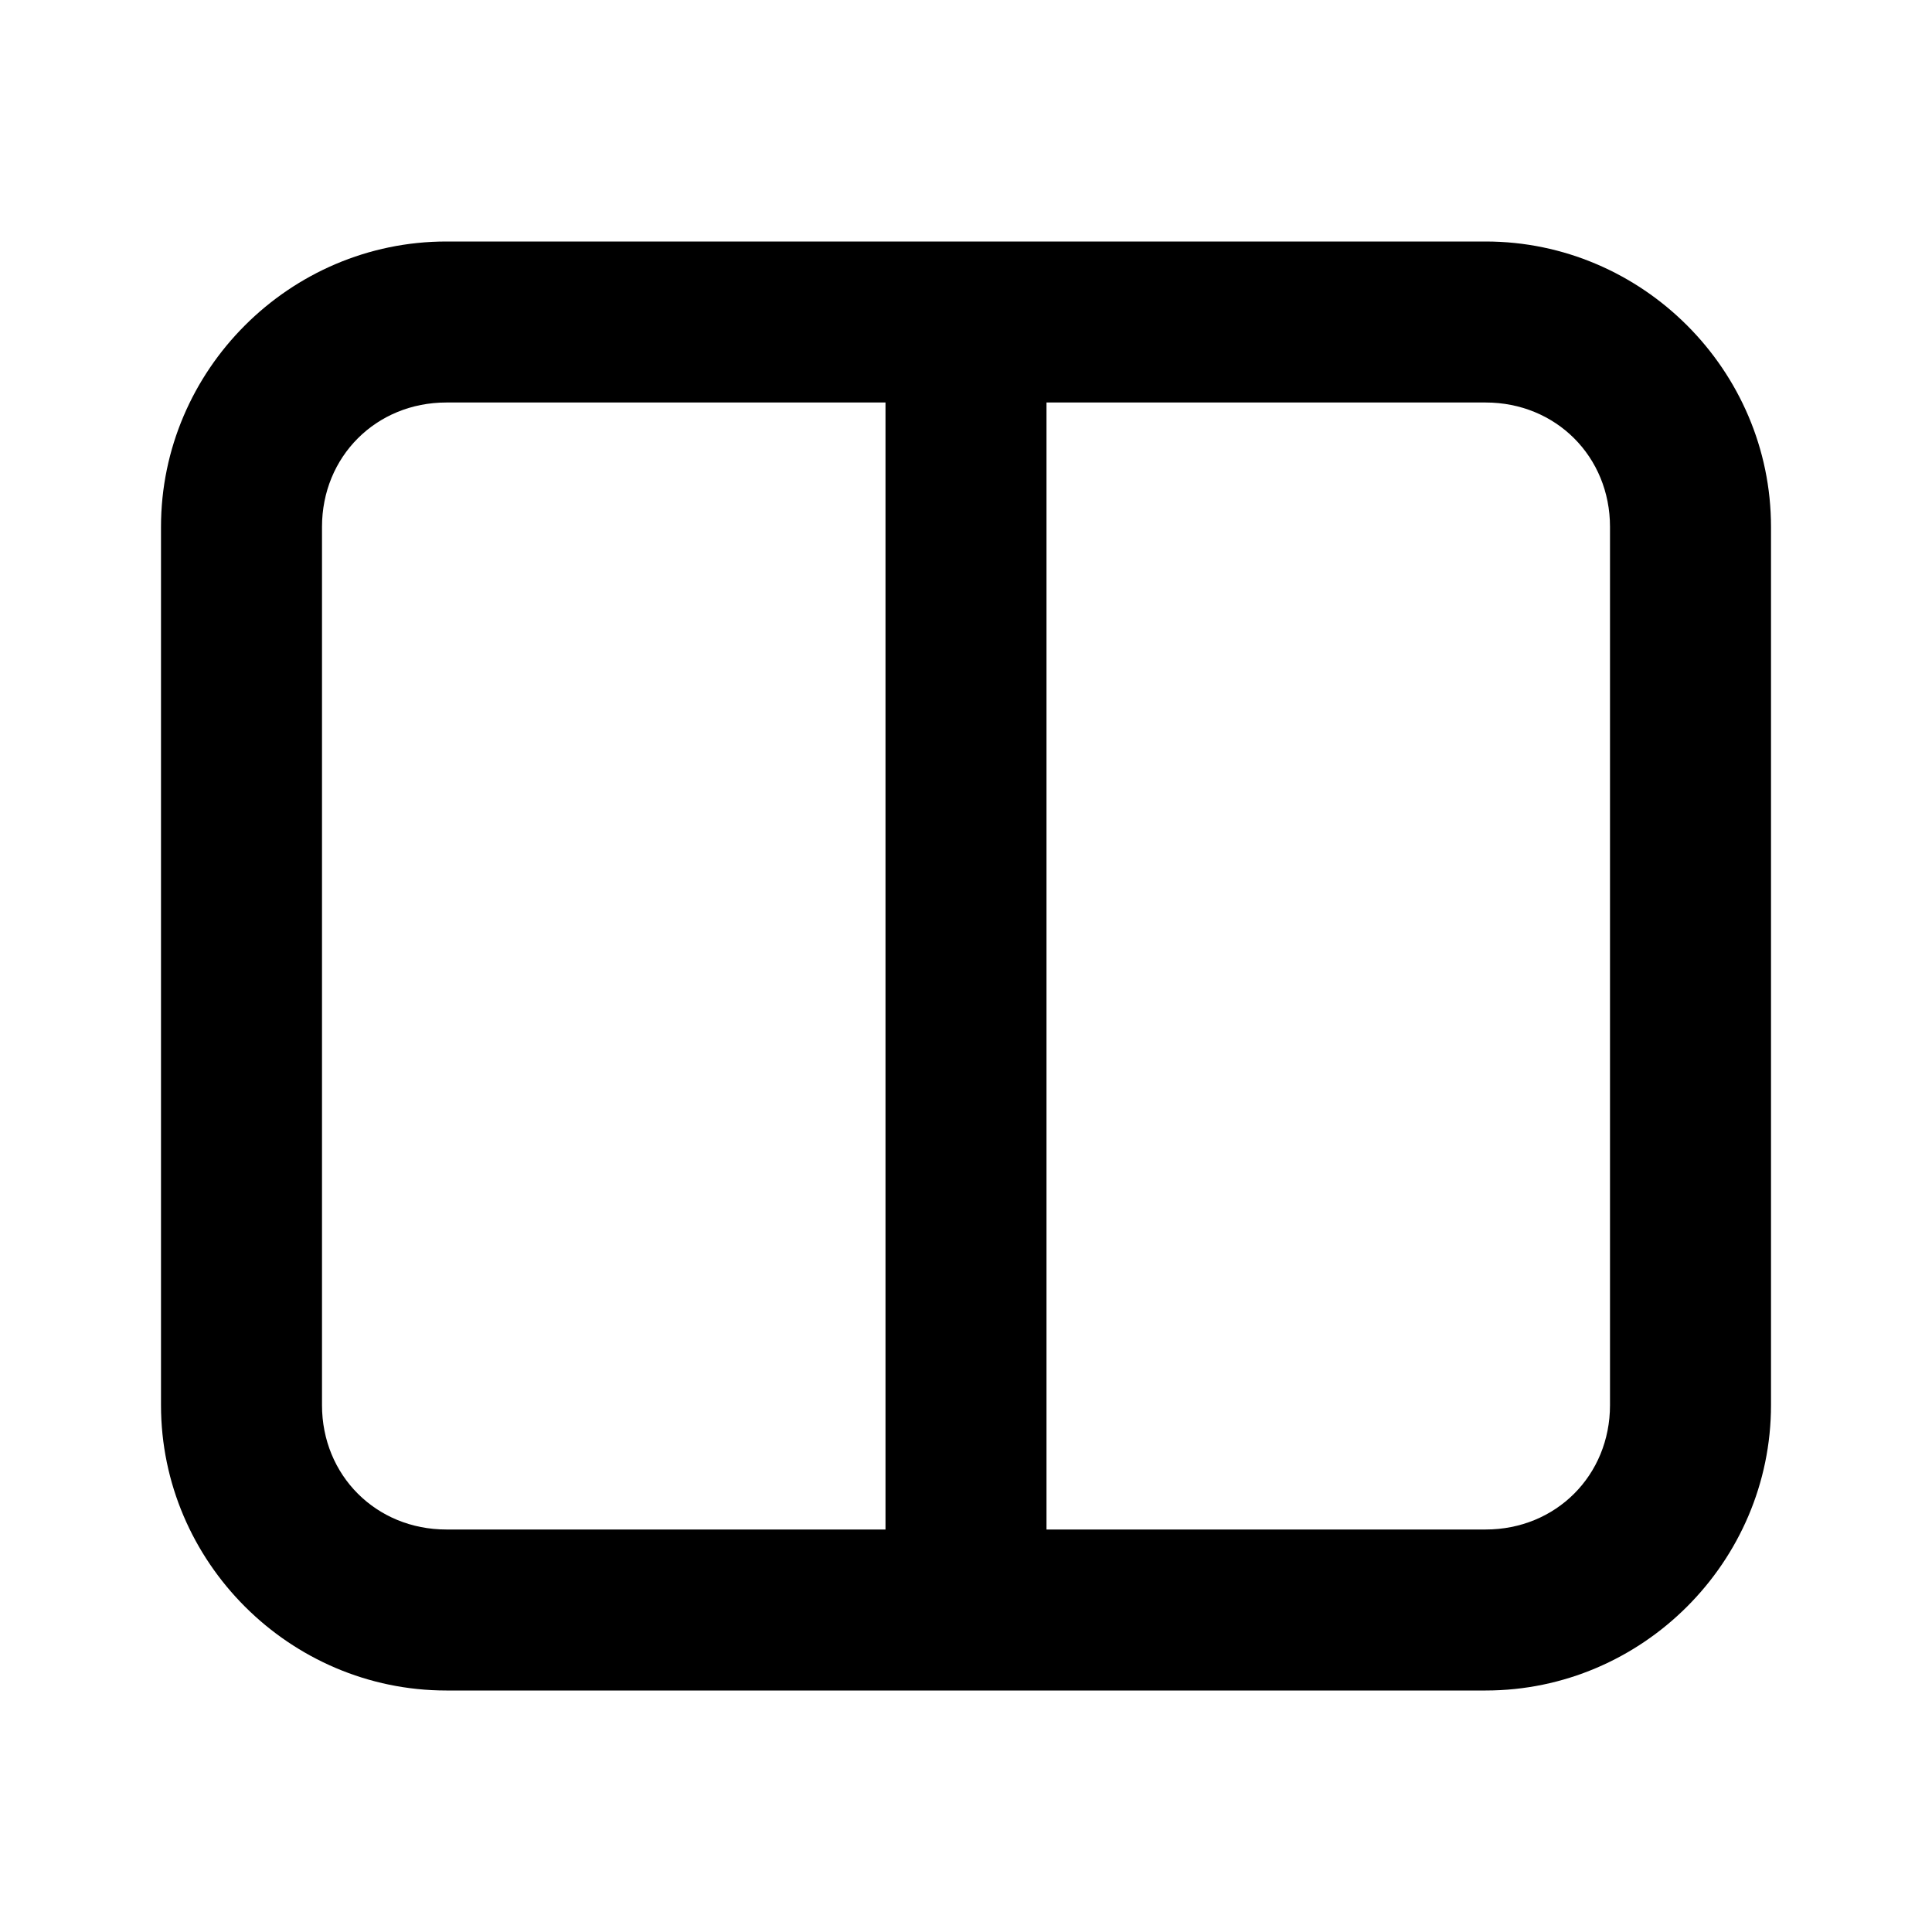
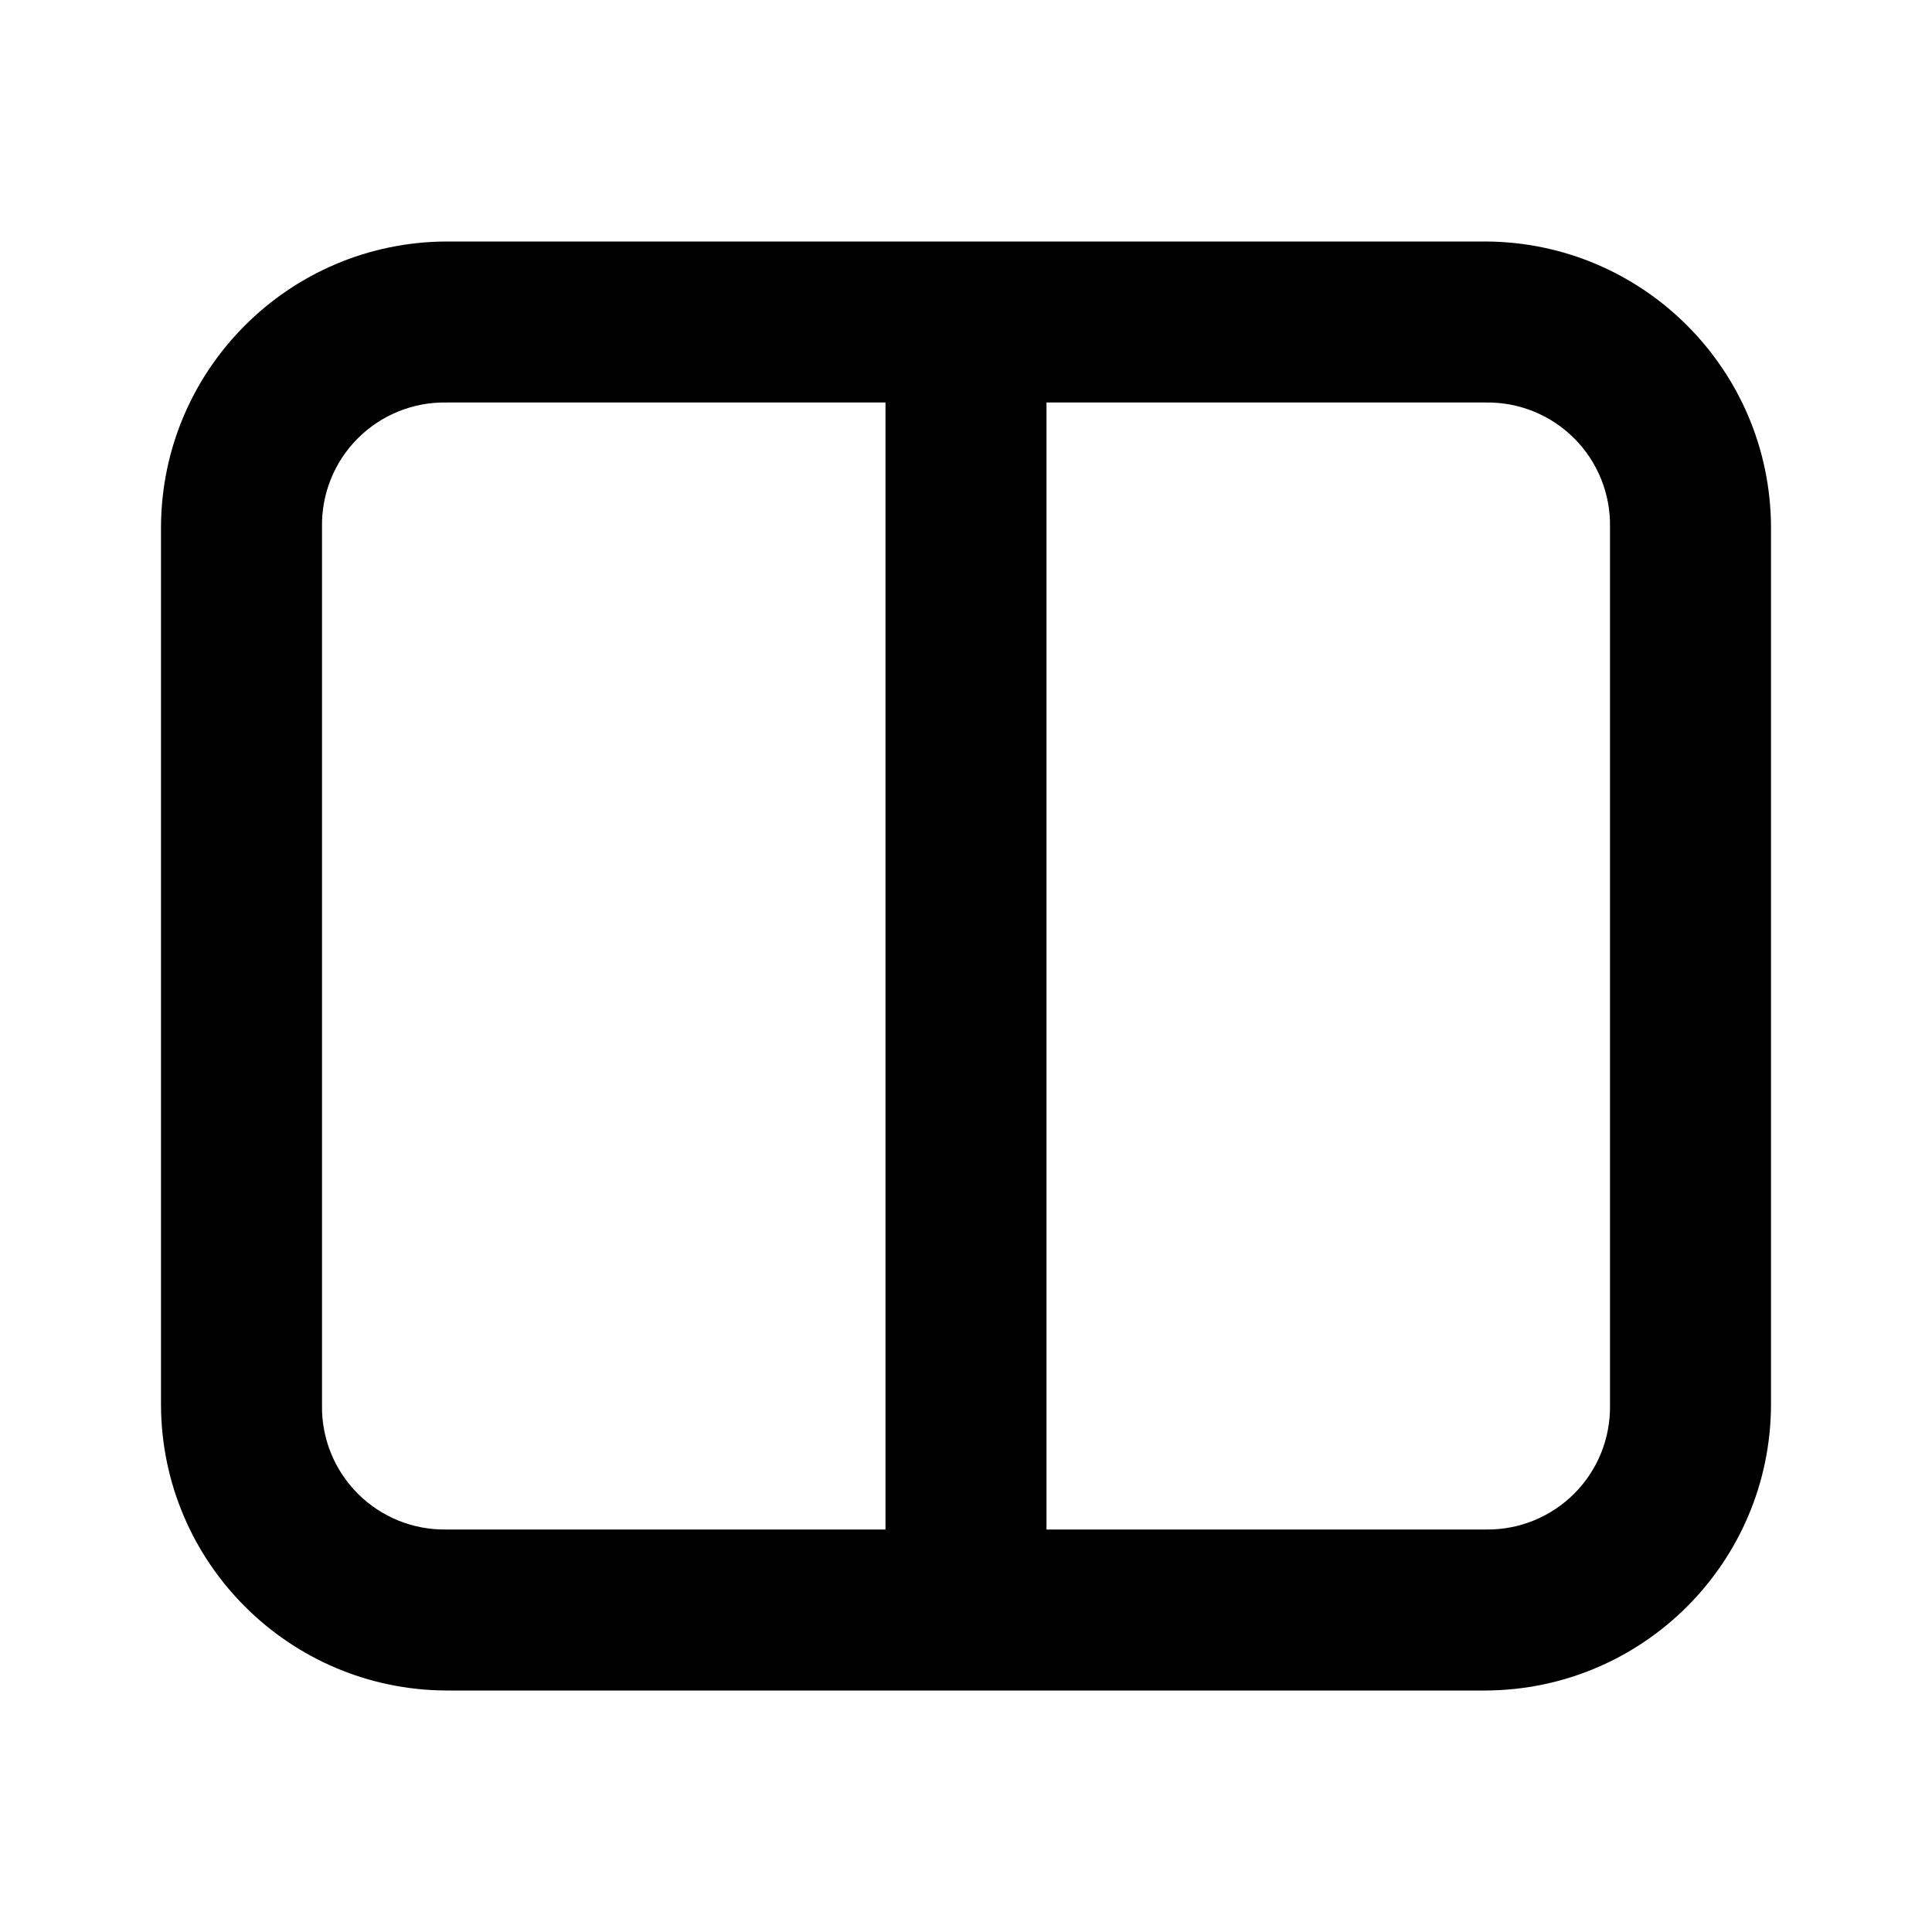
- <svg xmlns="http://www.w3.org/2000/svg" xml:space="preserve" width="24" height="24" version="1.1" id="svg1">
-   <defs id="defs1" />
-   <path id="rect14" style="baseline-shift:baseline;display:inline;overflow:visible;vector-effect:none;fill:#000000;stroke-linecap:round;stroke-linejoin:round;enable-background:accumulate;stop-color:#000000;stop-opacity:1;opacity:1" d="M 5.545 3 C 3.598 3 2 4.598 2 6.545 L 2 17.455 C 2 19.402 3.598 21 5.545 21 L 18.455 21 C 20.402 21 22 19.402 22 17.455 L 22 6.545 C 22 4.598 20.402 3 18.455 3 L 5.545 3 z M 5.545 5 L 11 5 L 11 19 L 5.545 19 C 4.672 19 4 18.328 4 17.455 L 4 6.545 C 4 5.672 4.672 5 5.545 5 z M 13 5 L 18.455 5 C 19.328 5 20 5.672 20 6.545 L 20 17.455 C 20 18.328 19.328 19 18.455 19 L 13 19 L 13 5 z " />
+ <svg xmlns="http://www.w3.org/2000/svg" xml:space="preserve" width="24" height="24">
+   <path d="M5.545 3A3.56 3.56 0 0 0 2 6.545v10.91A3.56 3.56 0 0 0 5.545 21h12.91A3.56 3.56 0 0 0 22 17.455V6.545A3.56 3.56 0 0 0 18.455 3zm0 2H11v14H5.545A1.52 1.52 0 0 1 4 17.455V6.545A1.52 1.52 0 0 1 5.545 5M13 5h5.455A1.52 1.52 0 0 1 20 6.545v10.91A1.52 1.52 0 0 1 18.455 19H13z" class="ICON_1" />
</svg>
